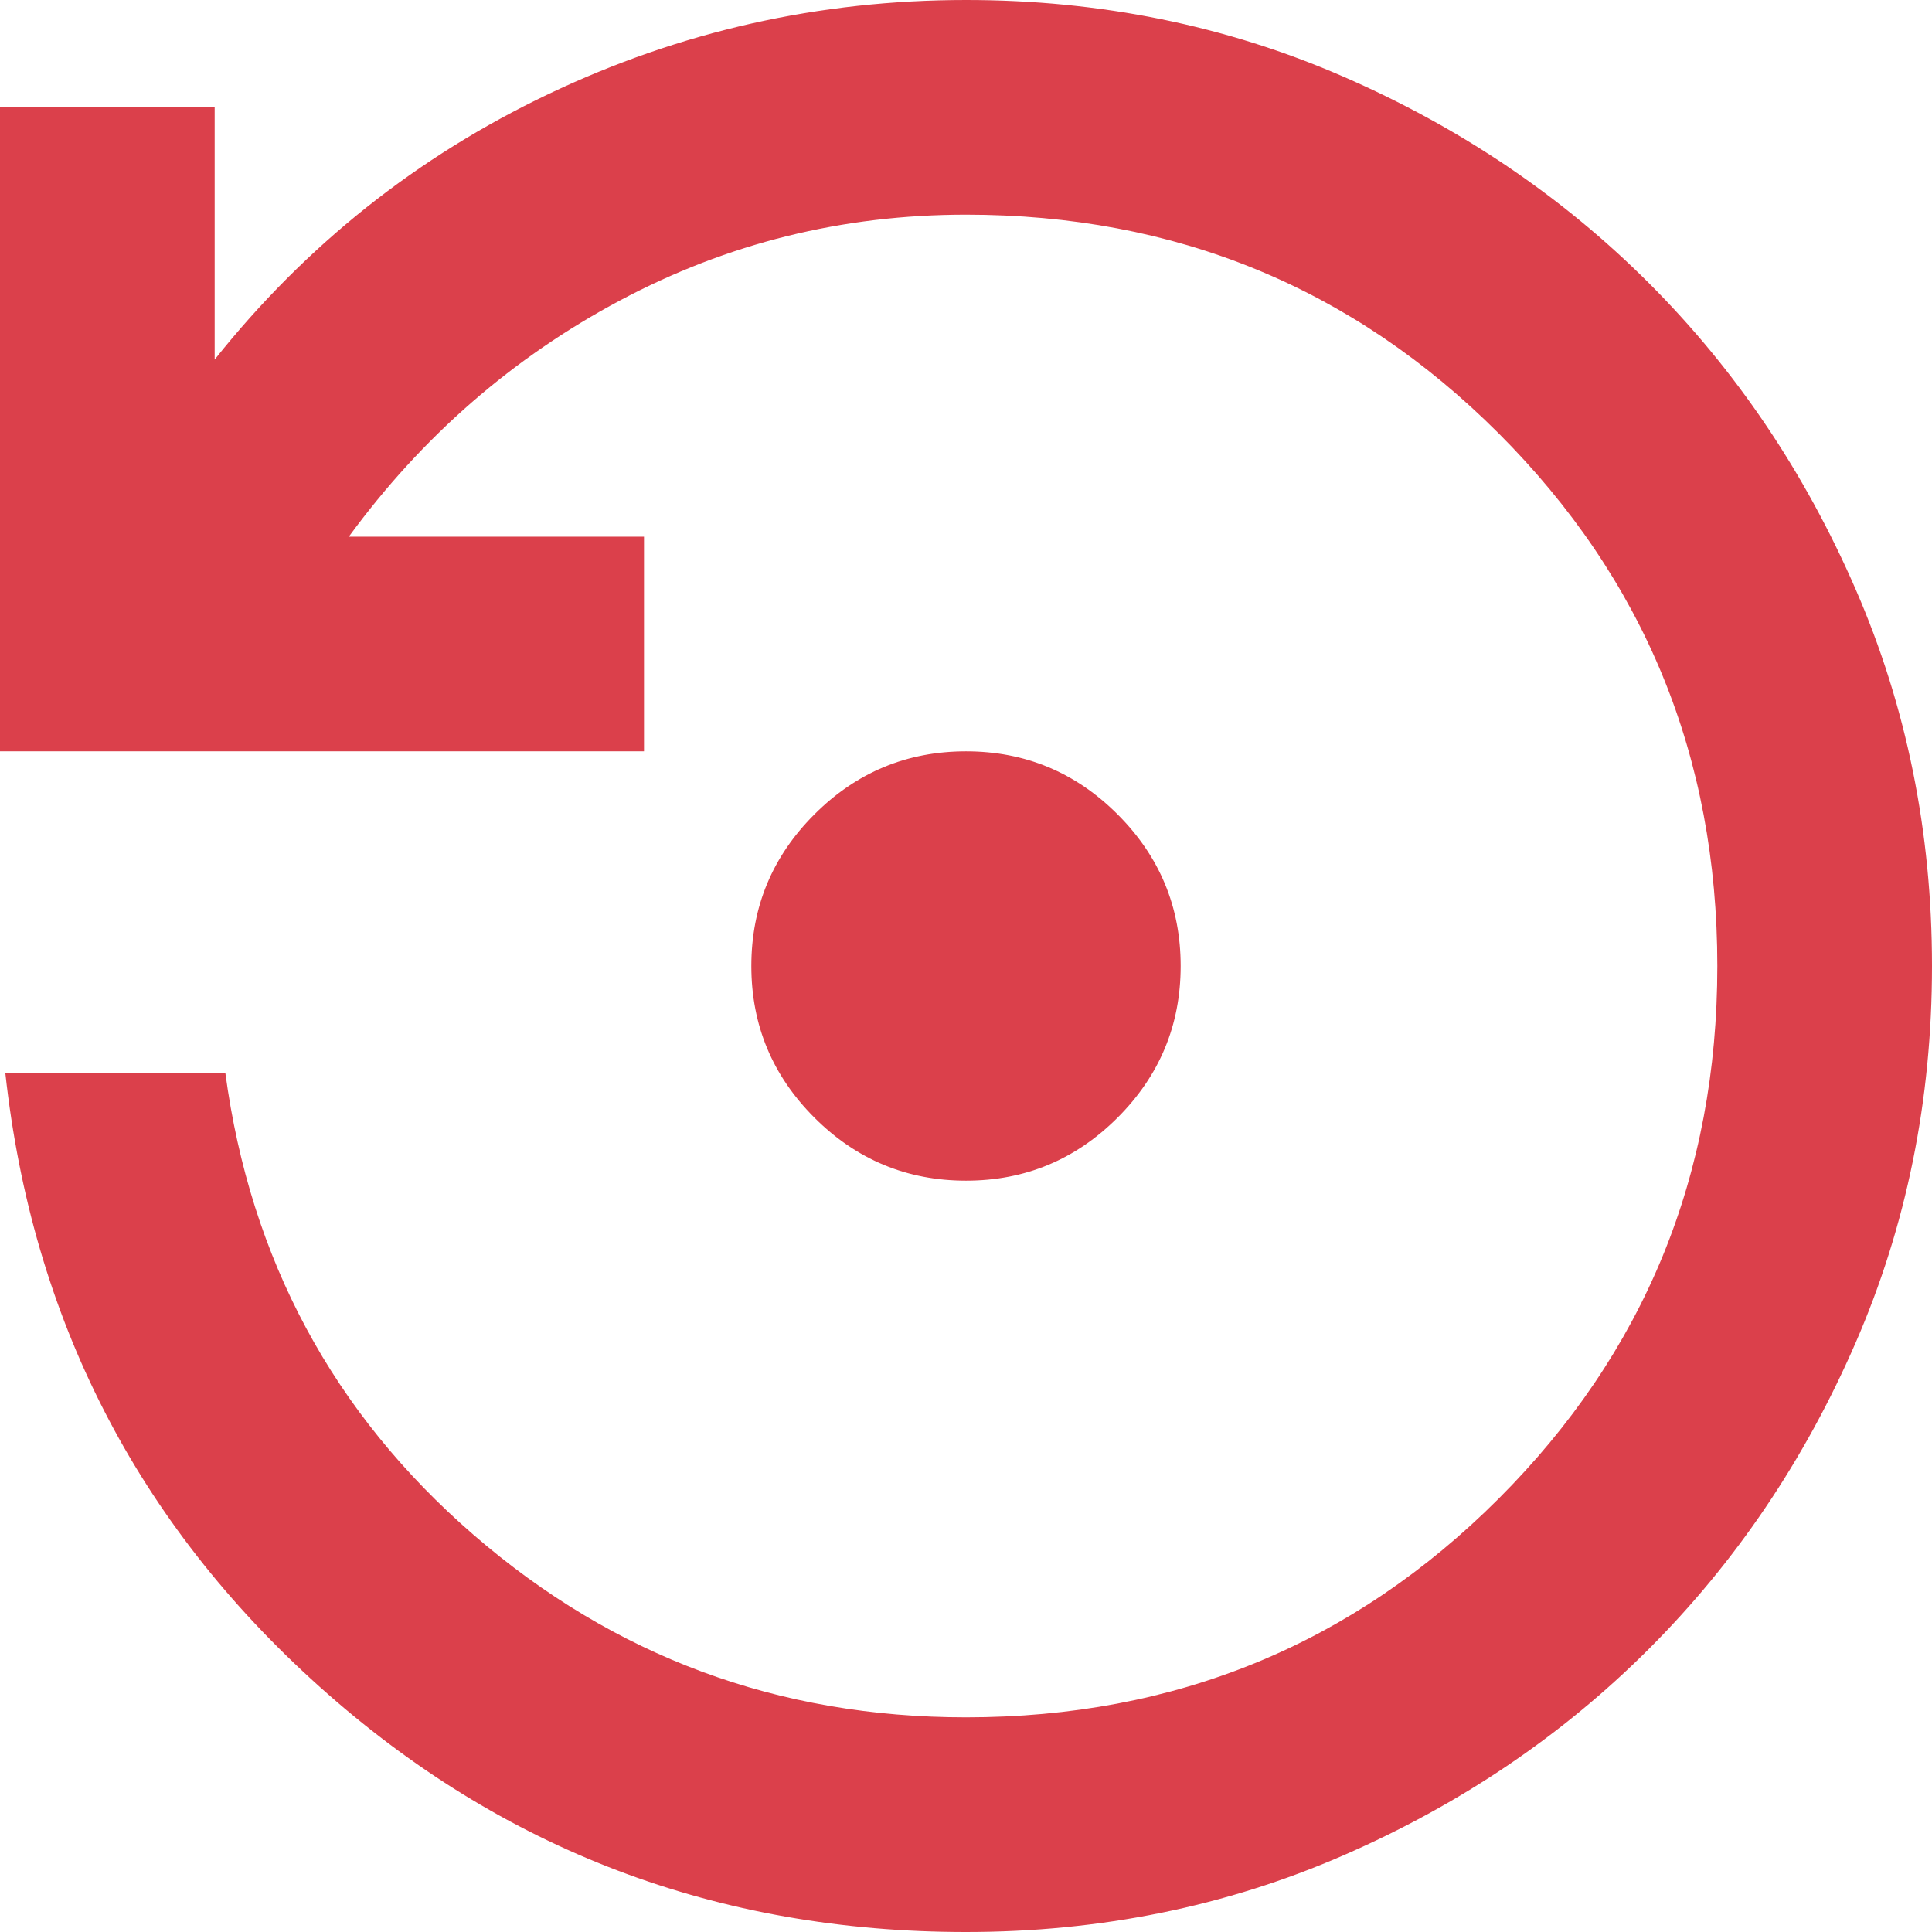
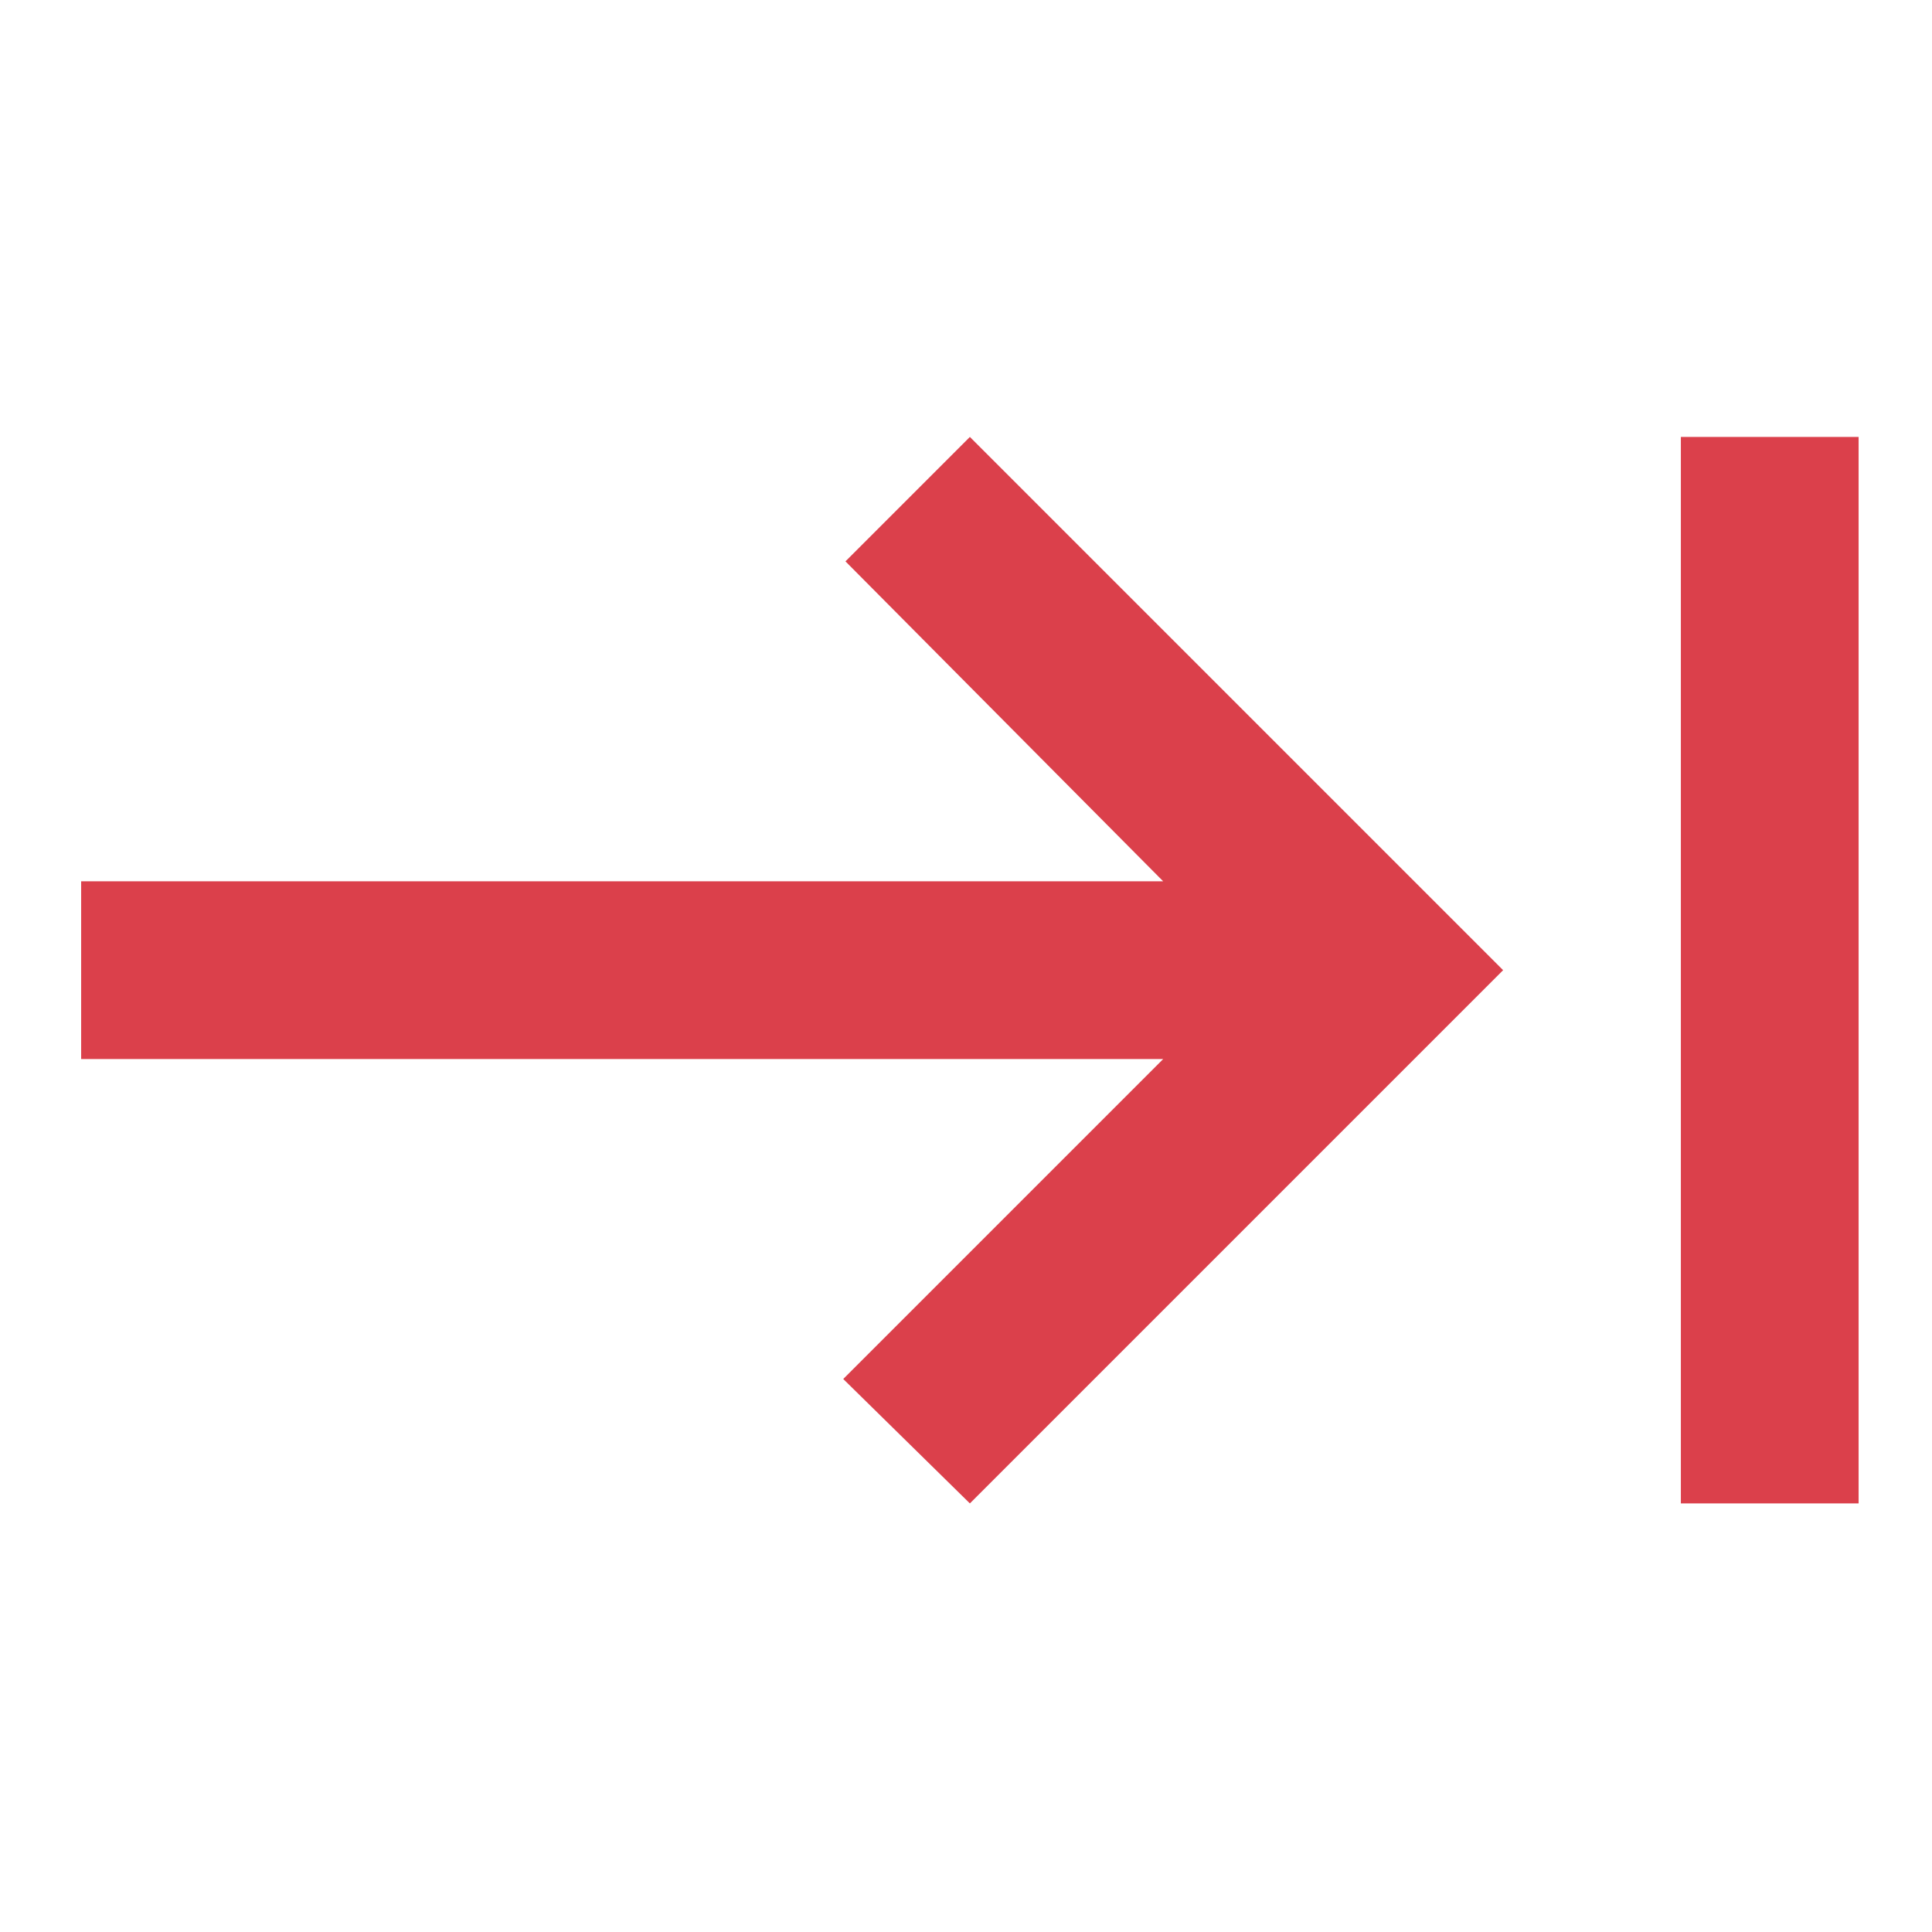
- <svg xmlns="http://www.w3.org/2000/svg" width="18" height="18" viewBox="0 0 18 18" fill="none" version="1.1" id="svg1" xml:space="preserve">
-   <defs id="defs1" fill="#000000" />
-   <g style="fill:#db404b;fill-opacity:1" id="g40" transform="matrix(0.025,0,0,0.025,-3.000001,21)">
-     <path d="m 480,-400 q -33,0 -56.5,-23.5 Q 400,-447 400,-480 q 0,-33 23.5,-56.5 23.5,-23.5 56.5,-23.5 33,0 56.5,23.5 23.5,23.5 23.5,56.5 0,33 -23.5,56.5 Q 513,-400 480,-400 Z m 0,280 Q 341,-120 239,-211.5 137,-303 122,-440 h 82 q 14,104 92.5,172 78.5,68 183.5,68 117,0 198.5,-81.5 Q 760,-363 760,-480 760,-597 678.5,-678.5 597,-760 480,-760 q -69,0 -129,32 -60,32 -101,88 h 110 v 80 H 120 v -240 h 80 v 94 q 51,-64 124.5,-99 73.5,-35 155.5,-35 75,0 140.5,28.5 65.5,28.5 114,77 48.5,48.5 77,114 28.5,65.5 28.5,140.5 0,75 -28.5,140.5 -28.5,65.5 -77,114 -48.5,48.5 -114,77 Q 555,-120 480,-120 Z" id="path1-9" style="fill:#db404b;fill-opacity:1" />
+ <svg xmlns="http://www.w3.org/2000/svg" width="24" height="24" viewBox="0 0 24 24" fill="none" version="1.1" id="svg1">
+   <g style="fill:#db404b;fill-opacity:1" id="g5" transform="matrix(0.02760032,0,0,0.02760032,-1.2,25.3)">
+     <path d="m 800,-240 v -480 h 80 v 480 z m -320,0 -57,-56 144,-144 H 80 v -80 h 487 l -143,-144 56,-56 240,240 z" id="path1-5" style="fill:#db404b;fill-opacity:1" />
  </g>
</svg>
